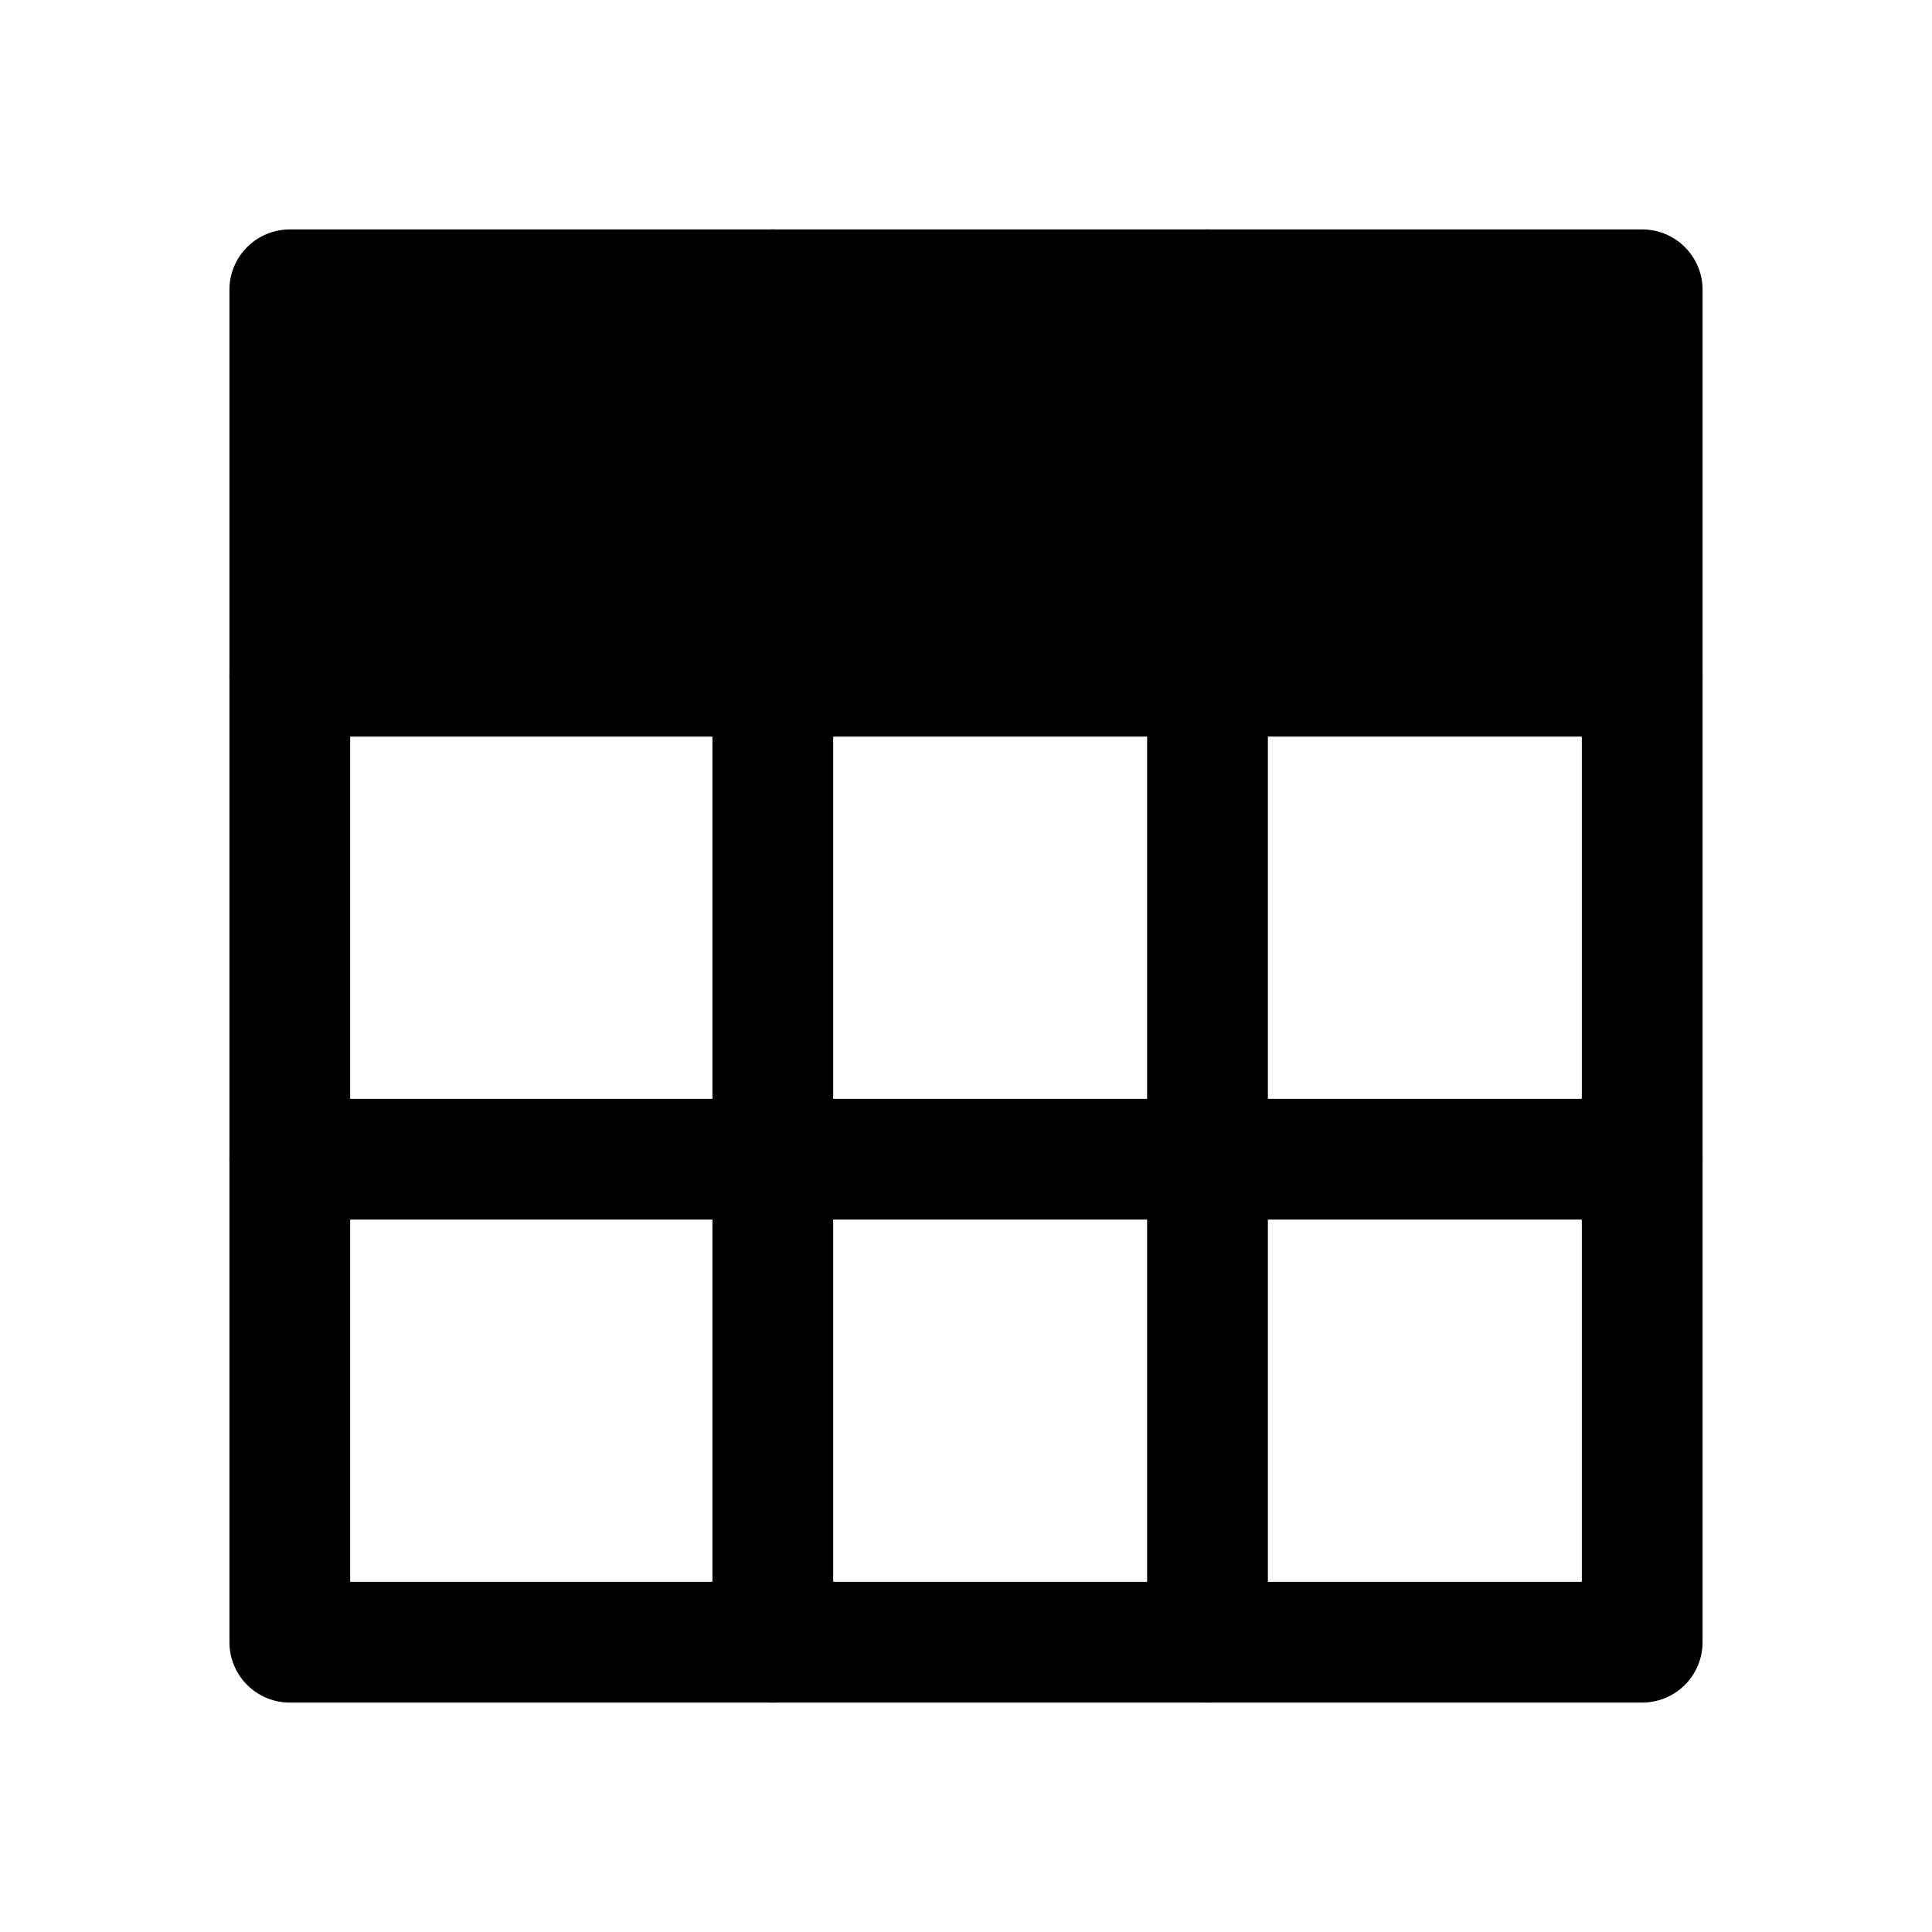
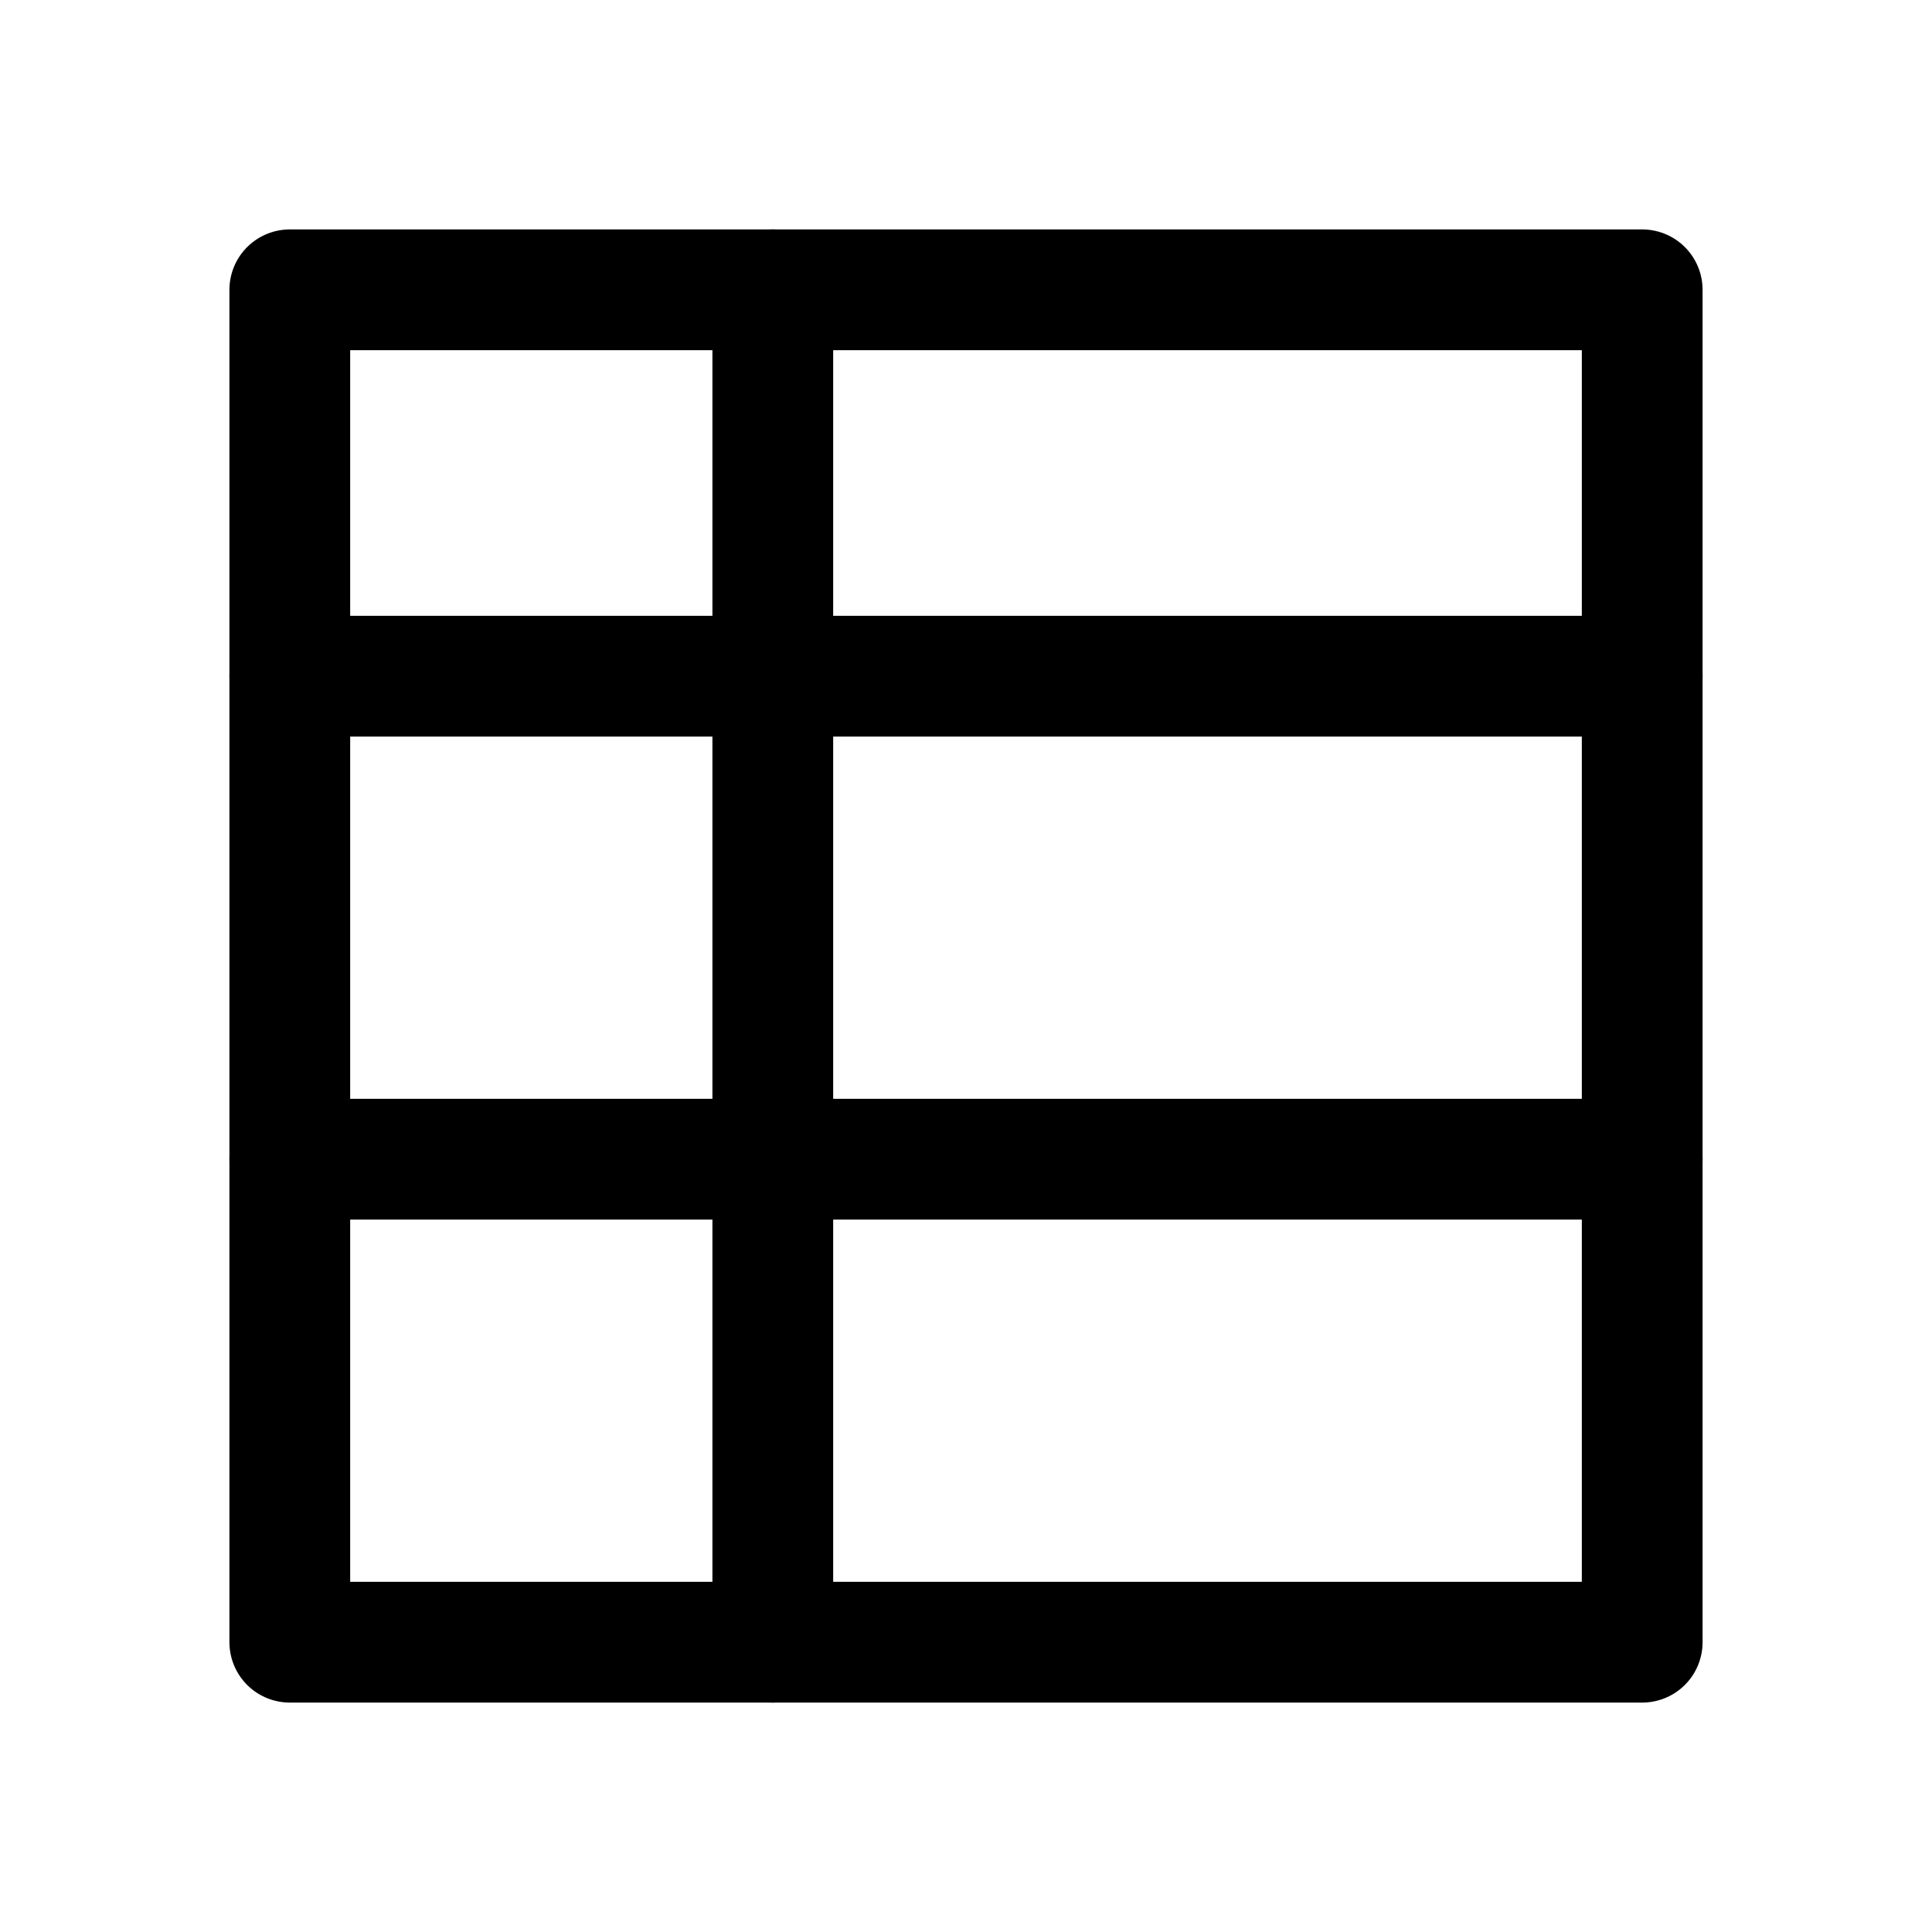
<svg xmlns="http://www.w3.org/2000/svg" width="20" height="20" viewBox="0 0 20 20" stroke-width="1.25" stroke-linecap="round" stroke-linejoin="round">
-   <path d="M 3 3 H 17 V 7 H 3 Z" fill="black" stroke="none" />
  <path d="M 3 3 H 17 V 17 H 3 Z" fill="none" stroke="black" />
  <path d="M 3 7 L 17 7" fill="none" stroke="black" />
  <path d="M 3 12 L 17 12" fill="none" stroke="black" />
  <path d="M 8 3 L 8 17" fill="none" stroke="black" />
-   <path d="M 12.5 3 L 12.5 17" fill="none" stroke="black" />
</svg>
